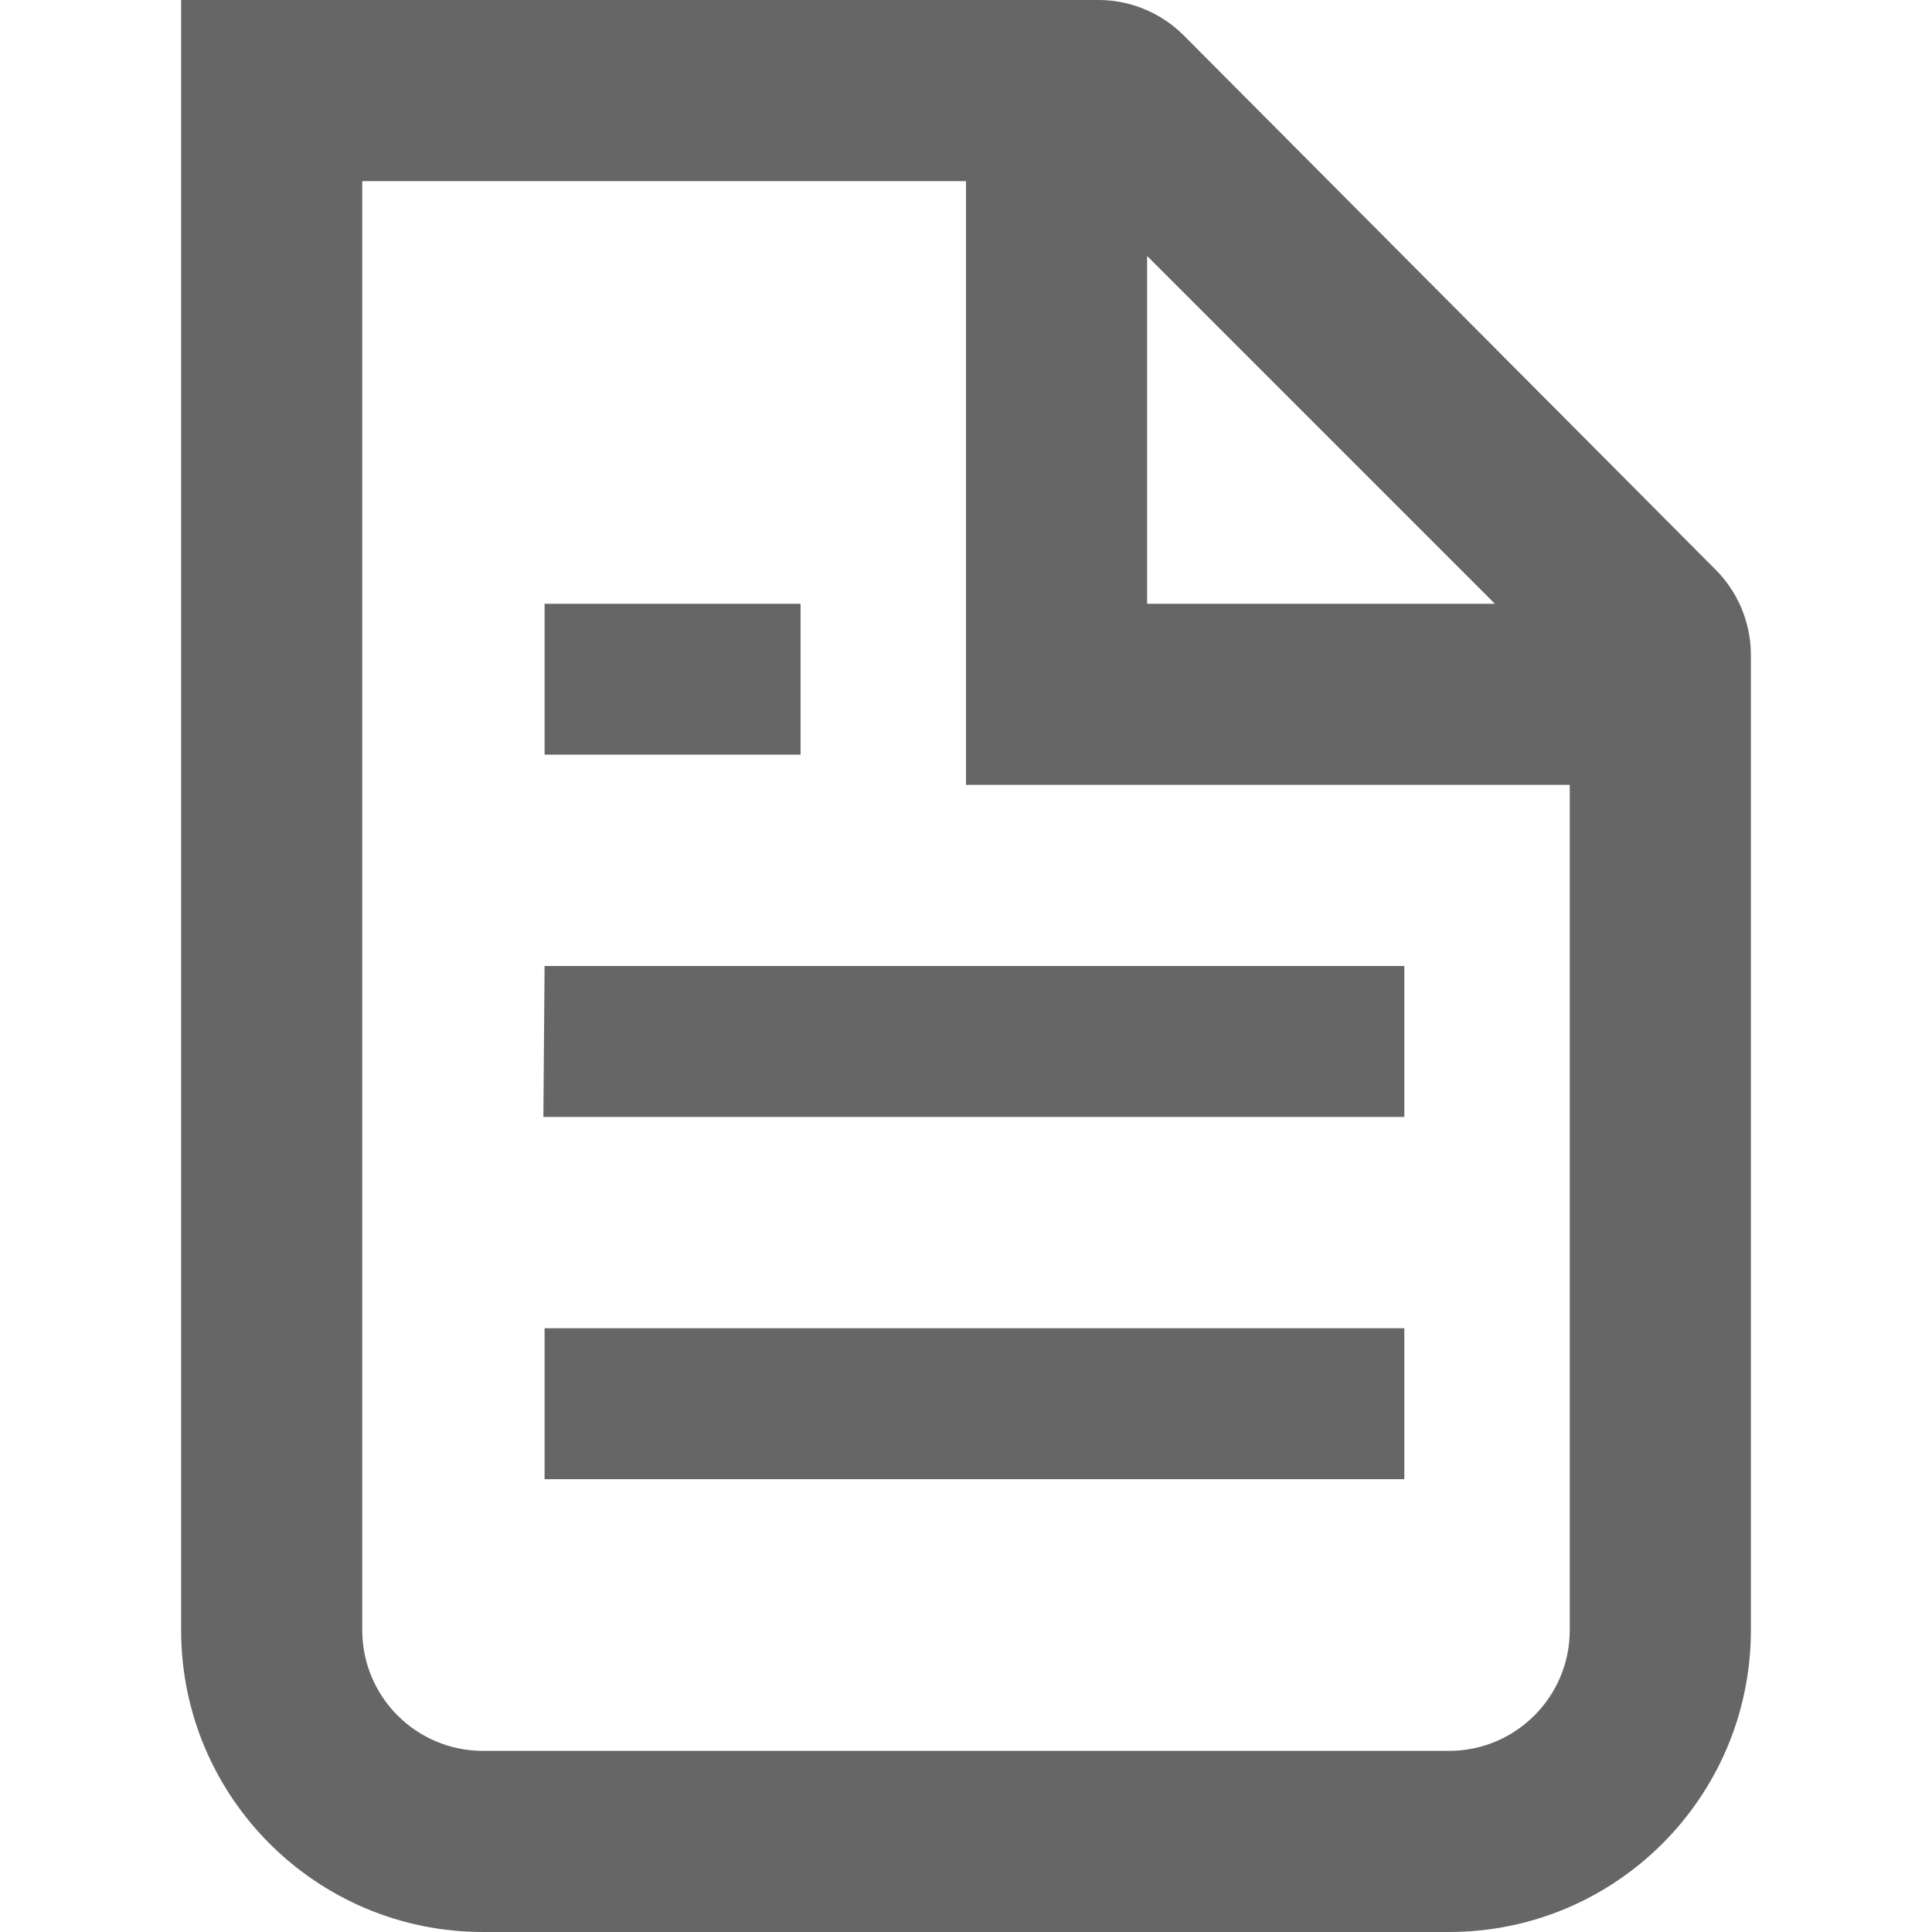
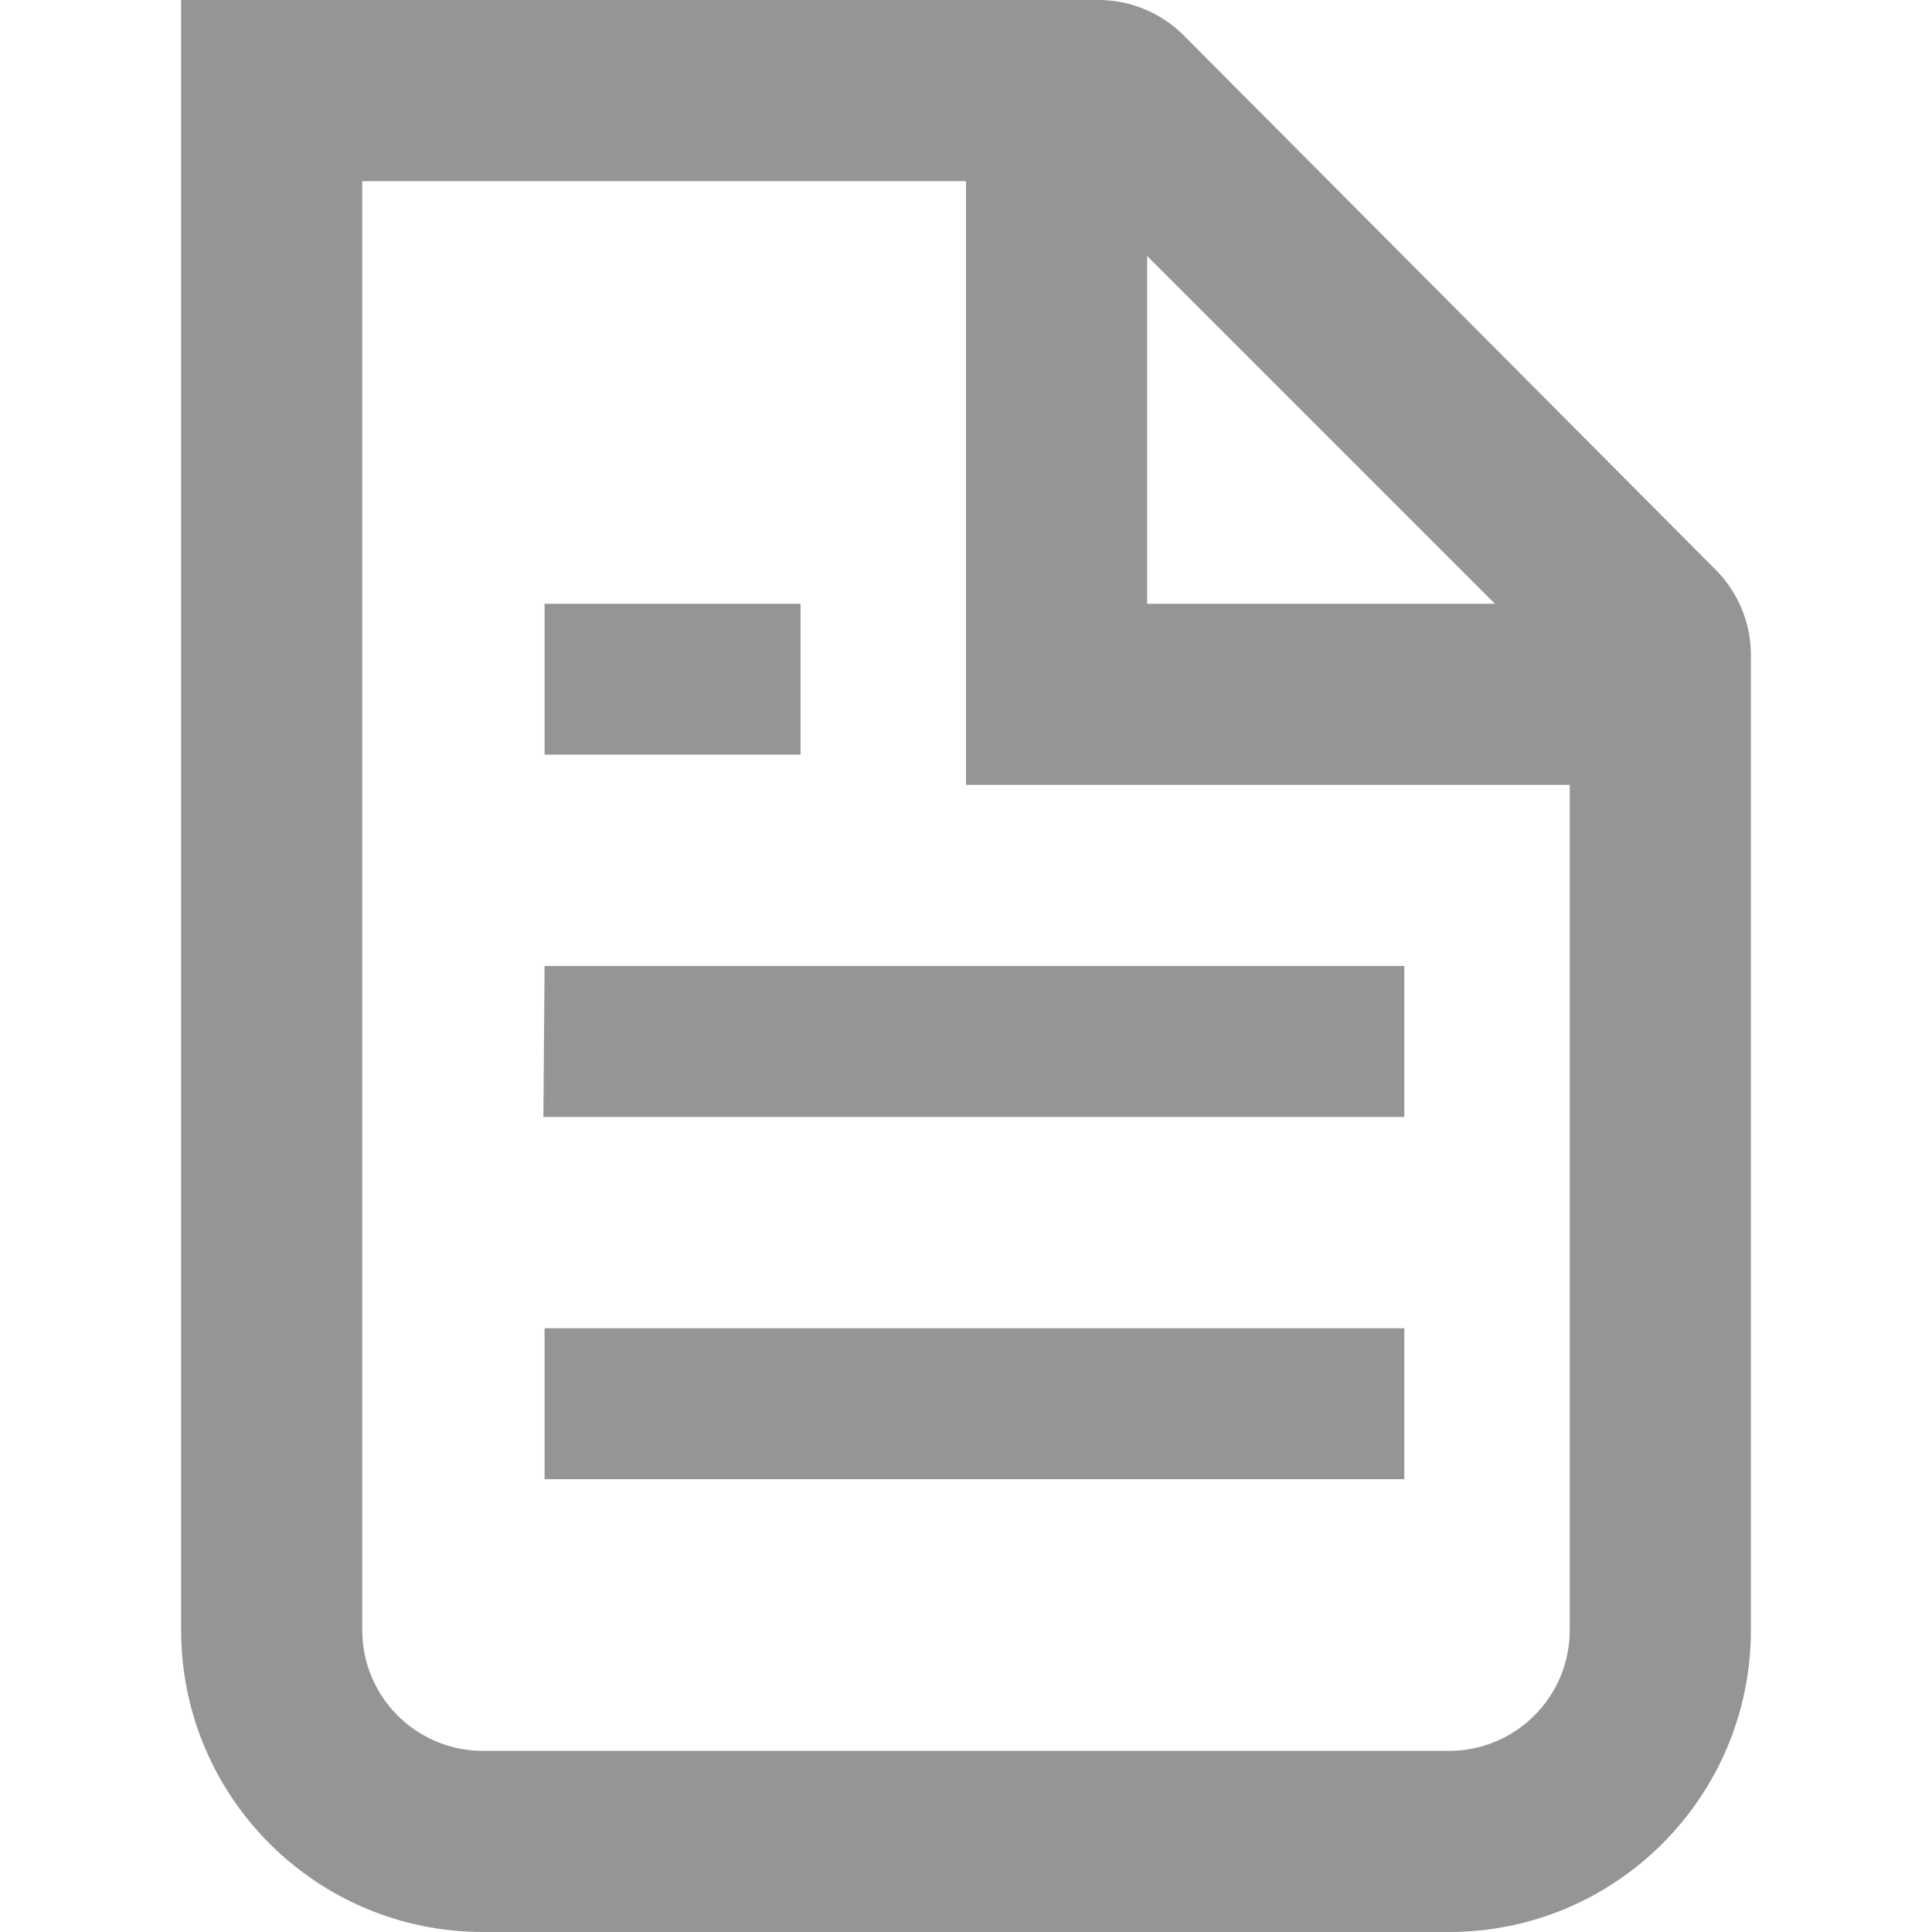
<svg xmlns="http://www.w3.org/2000/svg" fill="none" viewBox="0 0 16 16">
-   <path d="M14.5 13.5V5.41a1 1 0 0 0-.3-.7L9.8.29A1 1 0 0 0 9.08 0H1.5v13.5A2.5 2.5 0 0 0 4 16h8a2.5 2.5 0 0 0 2.5-2.5m-1.5 0v-7H8v-5H3v12a1 1 0 0 0 1 1h8a1 1 0 0 0 1-1M9.5 5V2.12L12.38 5zM5.13 5h-.62v1.25h2.12V5zm-.62 3h7.12v1.25H4.5zm.62 3h-.62v1.25h7.12V11z" clip-rule="evenodd" fill="#666" fill-rule="evenodd" />
+   <path d="M14.5 13.5V5.41a1 1 0 0 0-.3-.7L9.8.29A1 1 0 0 0 9.08 0H1.5v13.5A2.5 2.5 0 0 0 4 16h8a2.5 2.5 0 0 0 2.5-2.5m-1.5 0v-7H8v-5H3v12a1 1 0 0 0 1 1h8a1 1 0 0 0 1-1M9.5 5V2.12L12.38 5zM5.13 5h-.62v1.25h2.12V5zm-.62 3h7.12v1.25H4.5zm.62 3h-.62v1.25h7.12V11z" clip-rule="evenodd" fill="#959595" fill-rule="evenodd" />
</svg>
